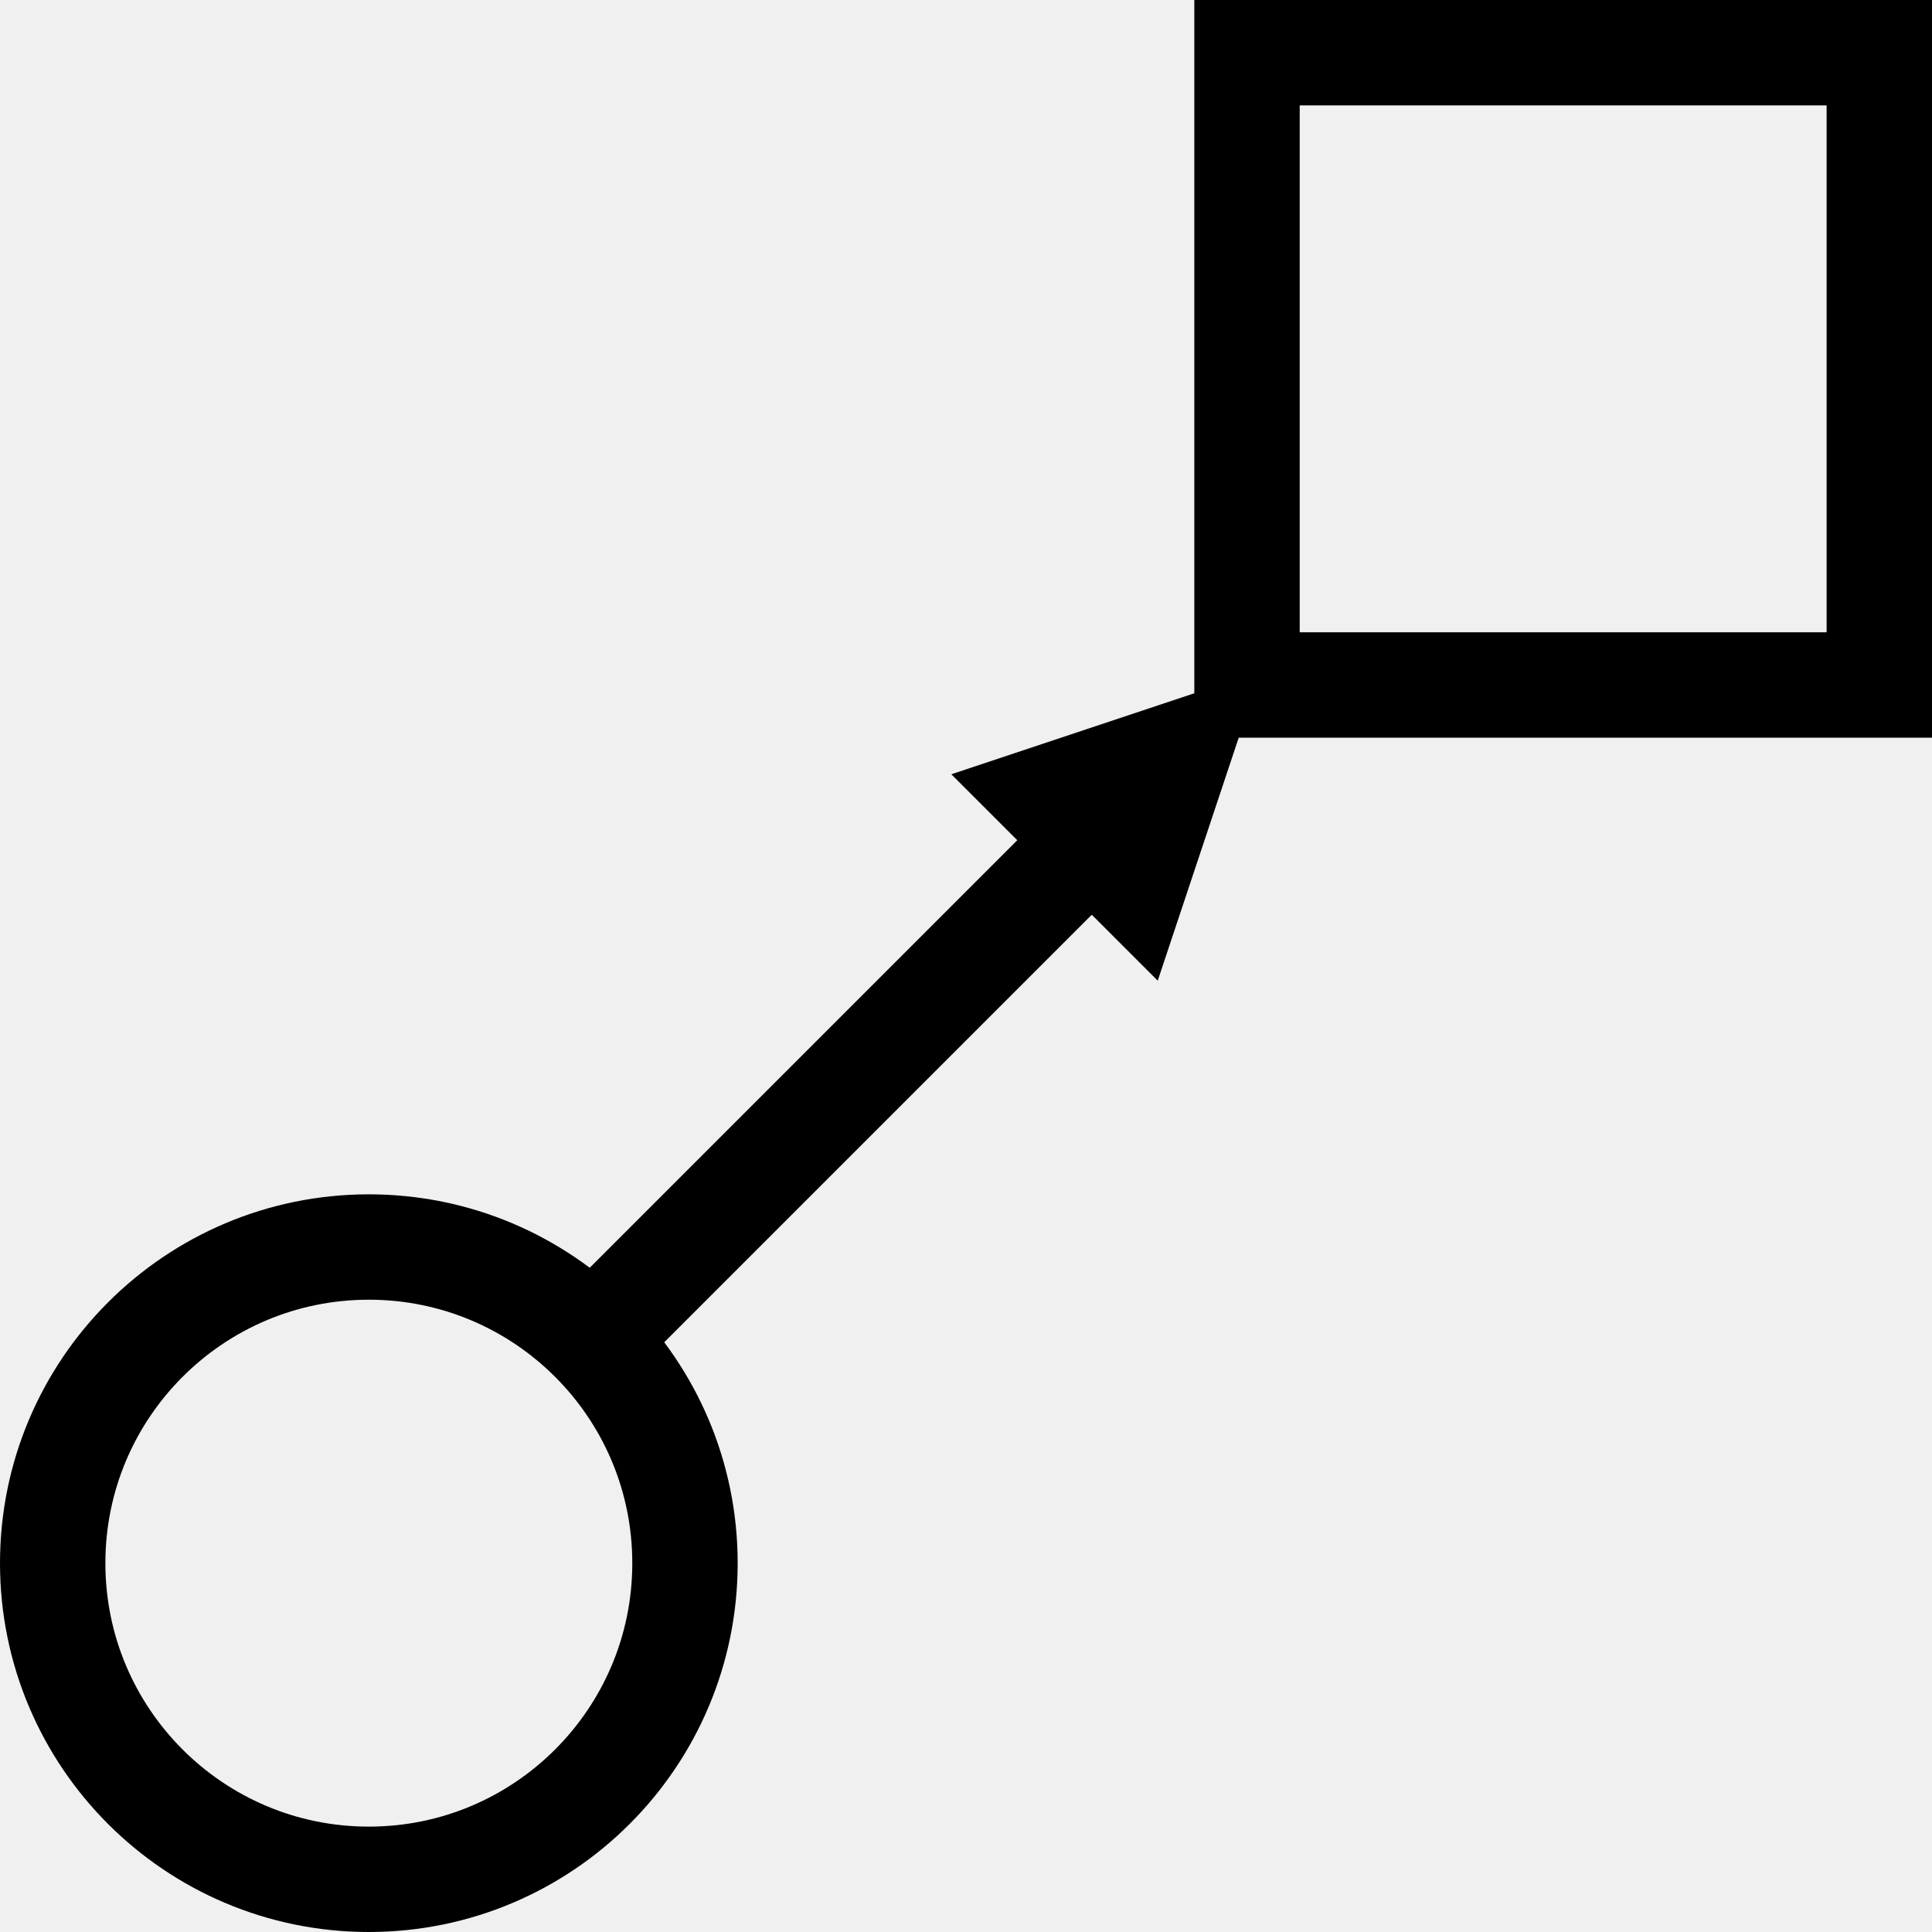
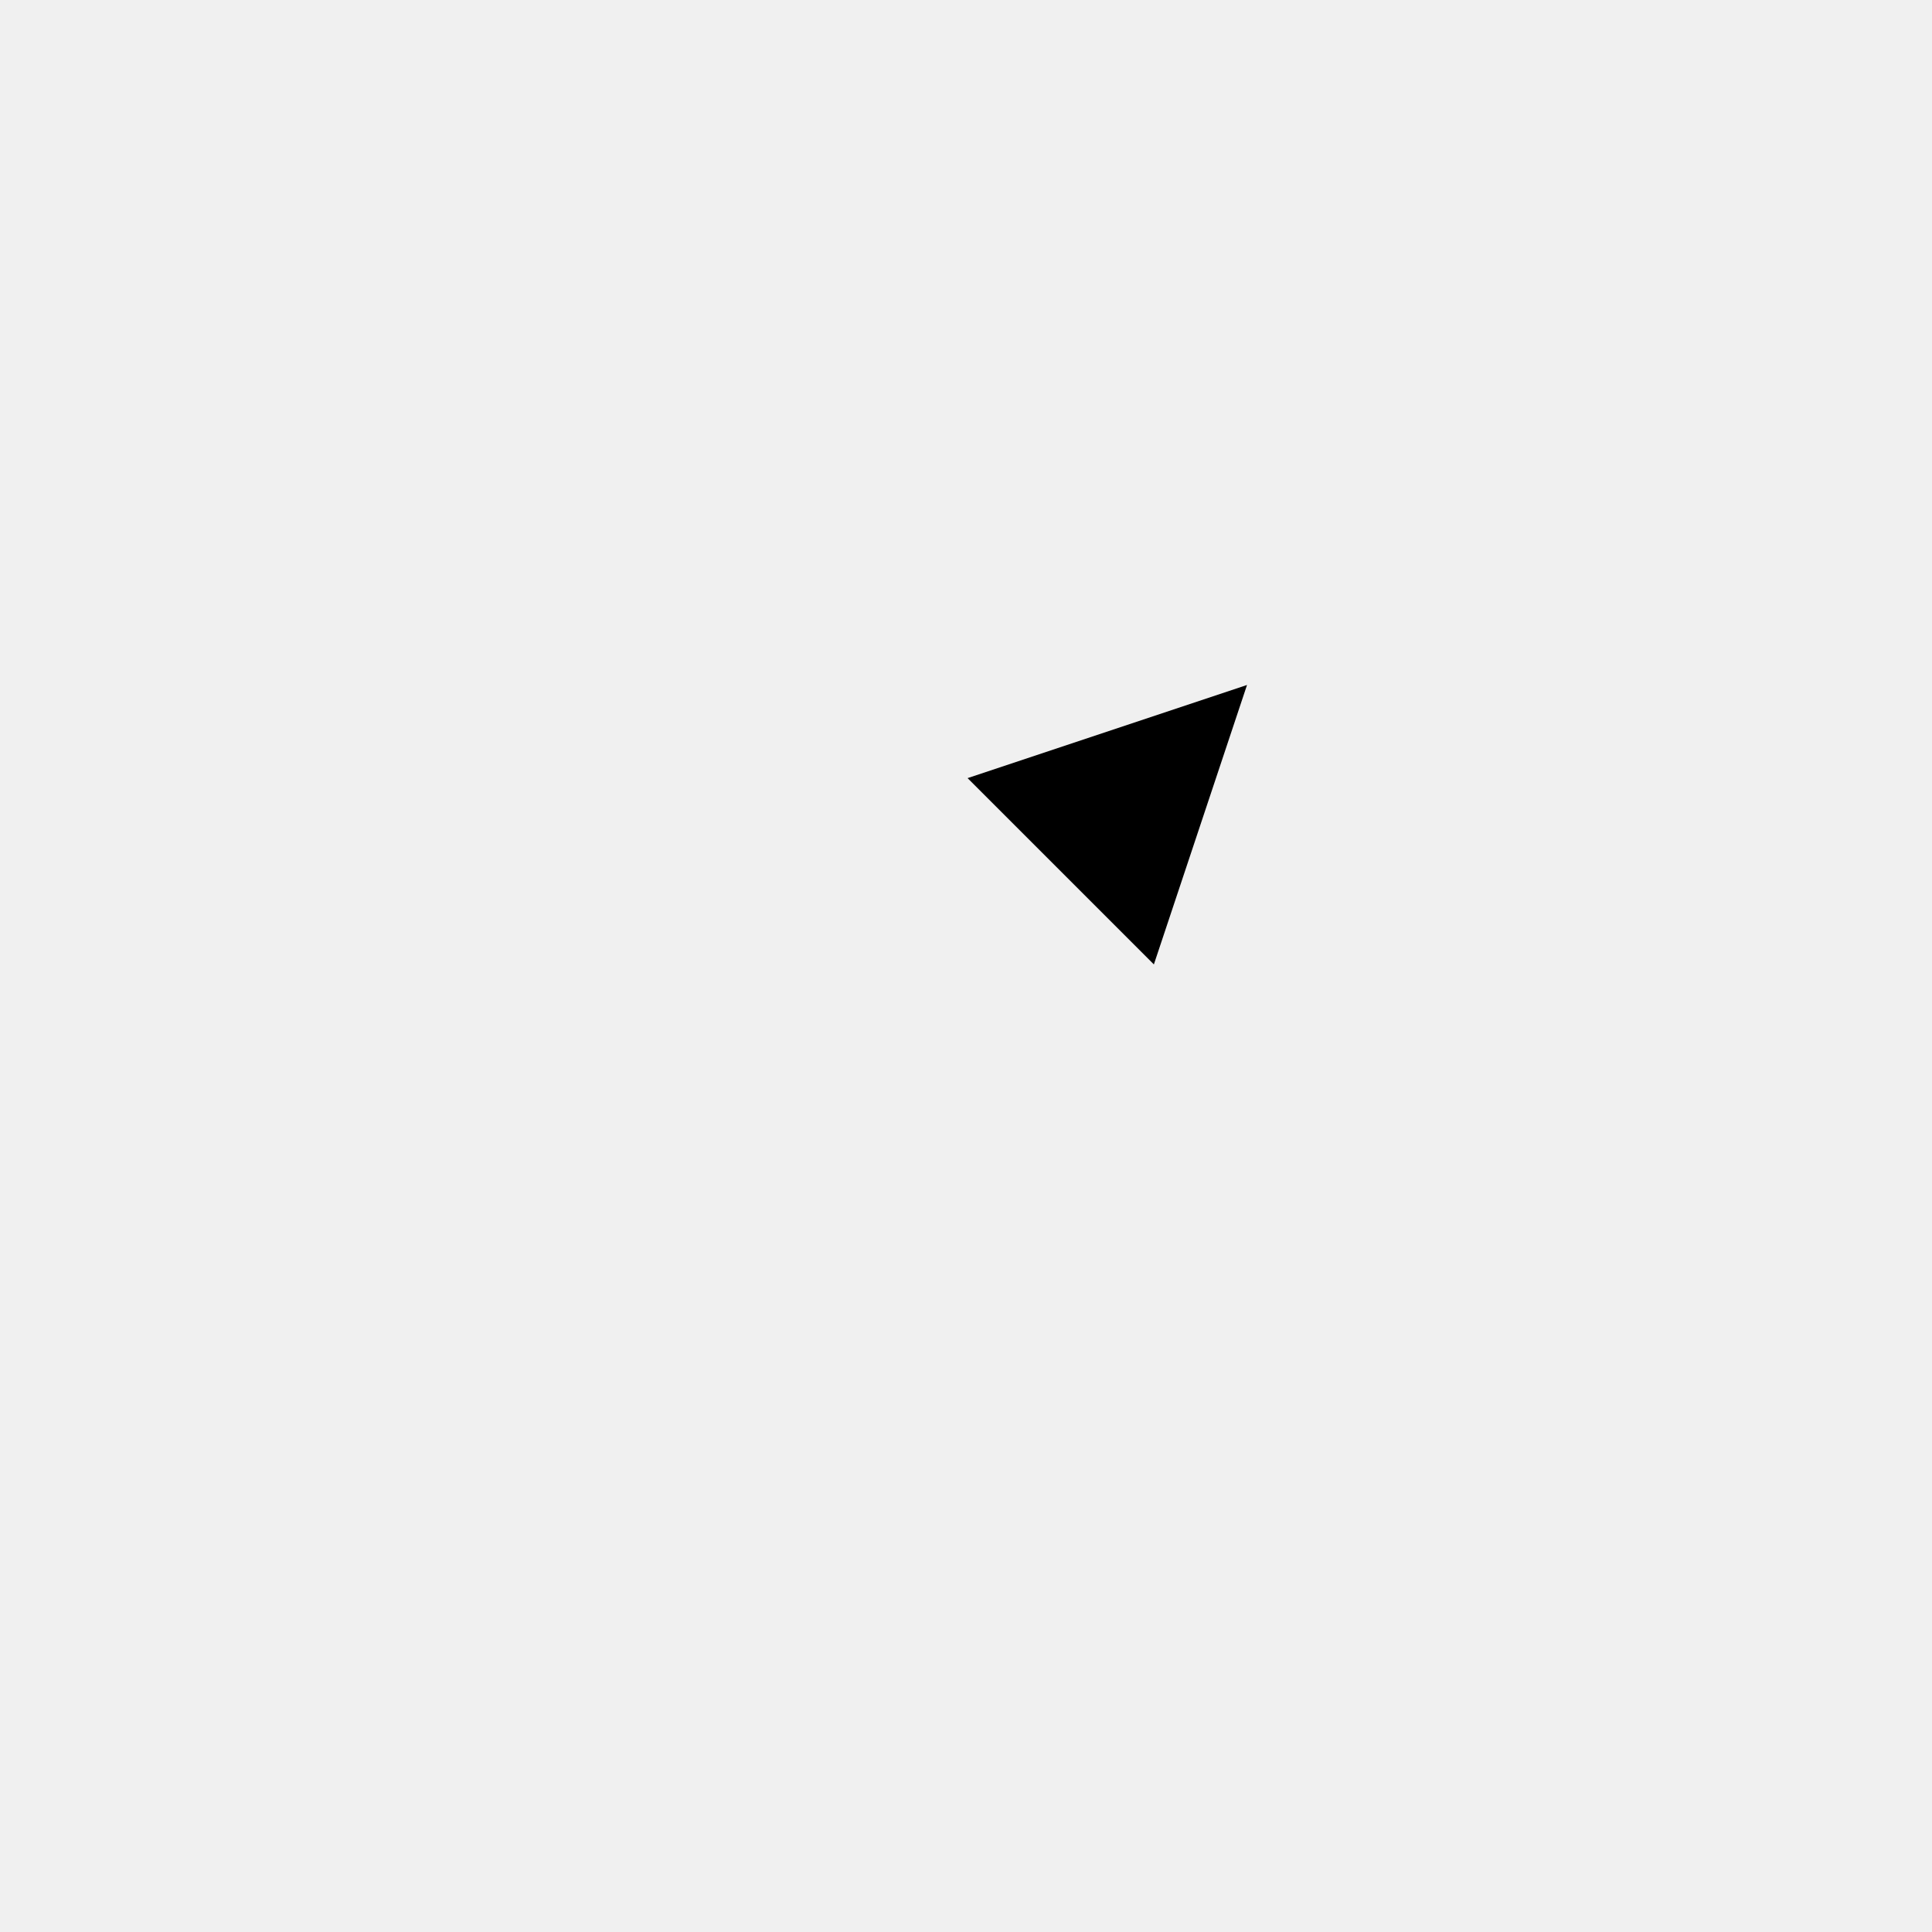
- <svg xmlns="http://www.w3.org/2000/svg" version="1.1" x="0px" y="0px" width="110px" height="110px" viewBox="0 0 110 110" style="enable-background:new 0 0 110 110;" xml:space="preserve">
- id="arc" style="width: 110px; height: 110px;"&gt;
- 
- 
- 	<rect x="71" y="3" width="36" height="36" fill="none" stroke="black" stroke-width="6" />
-   <text x="89" y="54" font-size="12" font-family="verdana" />
-   <text x="21" y="122" font-size="12" font-family="verdana" />
-   <polyline points="33.728,76.272 61.808,48.192" fill="none" stroke-width="4" stroke="white" />
-   <polyline points="33.728,76.272 61.808,48.192" fill="none" stroke-width="6" stroke="black" />
-   <polygon points="71,39 65.697,54.91 55.09,44.303 " fill="black" stroke="black" />
-   <text x="56.102" y="69.707" font-size="12" font-family="verdana" />
-   <circle cx="21" cy="89" r="18" fill="none" stroke="black" stroke-width="6" />
-   <text x="21" y="95" font-size="12" font-family="verdana" />
+ <svg xmlns="http://www.w3.org/2000/svg" x="0px" y="0px" width="110px" height="110px" viewBox="0 0 110 110">
+   <path fill="none" stroke-width="6" d="M71 3h36v36H71Z" />
+   <path fill="none" stroke-width="4" d="M33.728 76.272L61.808 48.192" />
+   <path fill="none" stroke-width="6" d="M33.728 76.272L61.808 48.192" />
+   <path fill="solid" d="M71 39L65.697 54.91L55.09 44.303z" />
+   <path fill="none" stroke-width="6" d="M3 89a18 18 0 1 0 36 0a18 18 0 1 0 -36 0" />
</svg>
